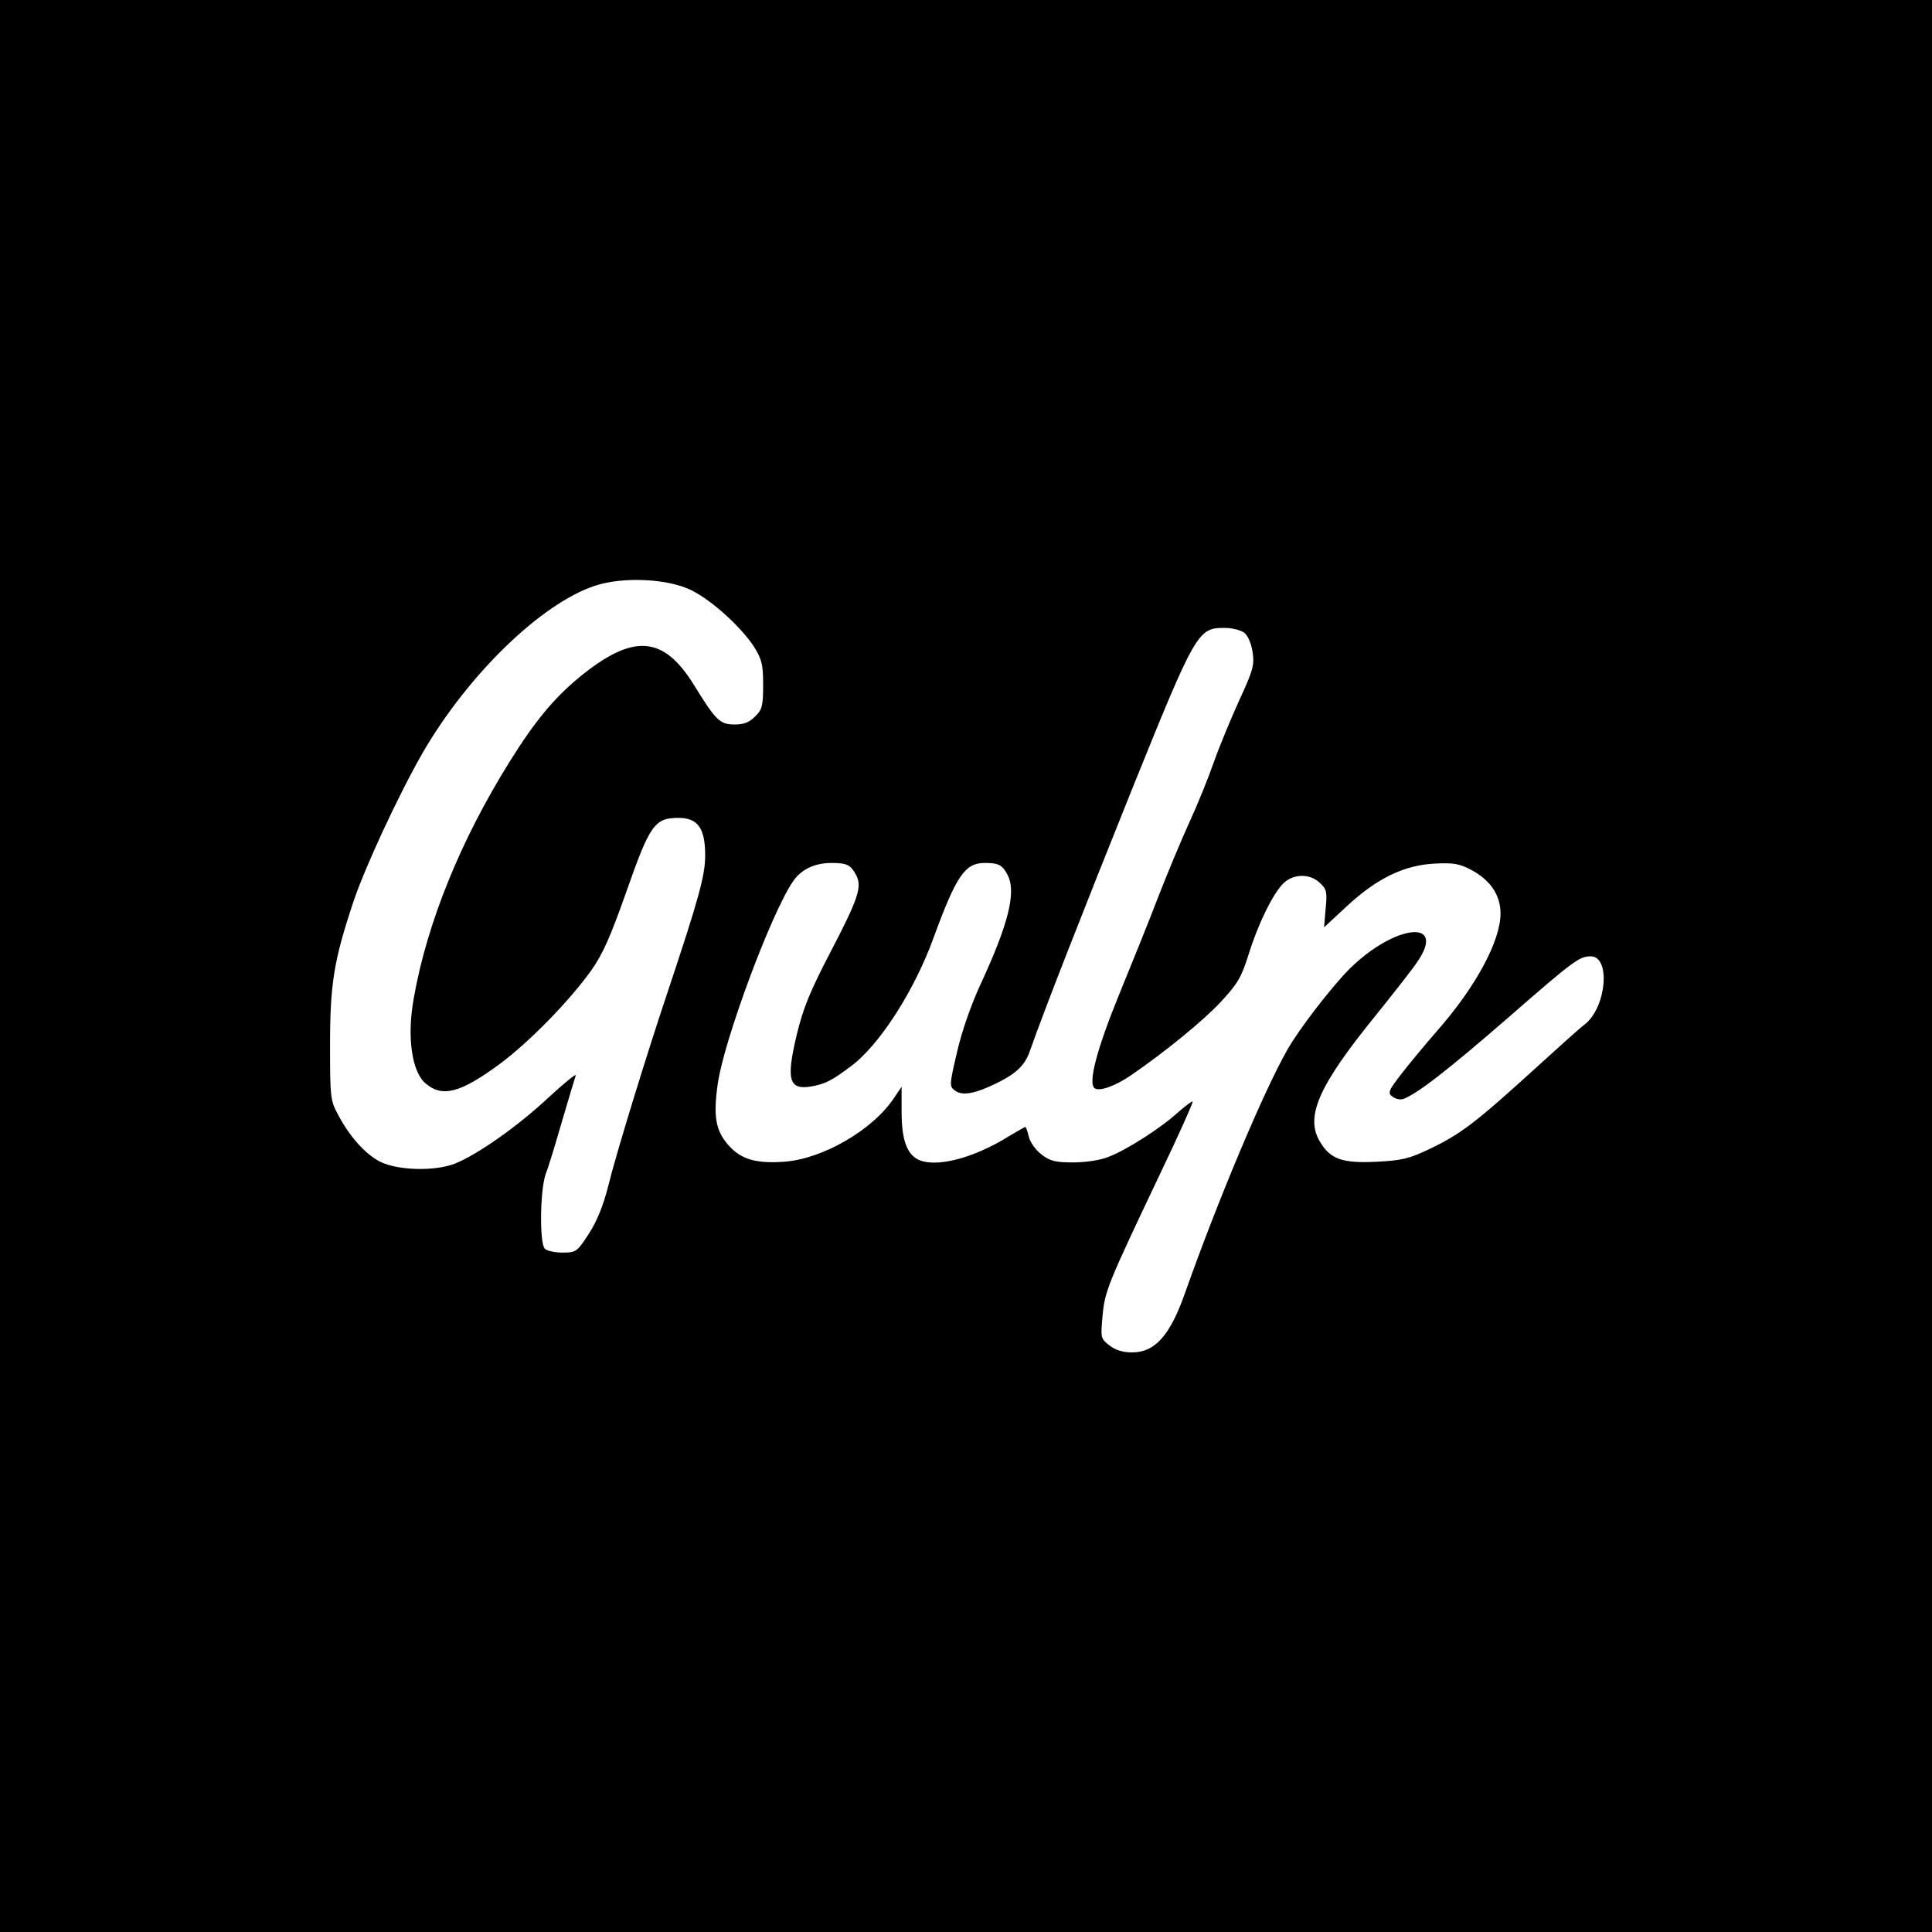
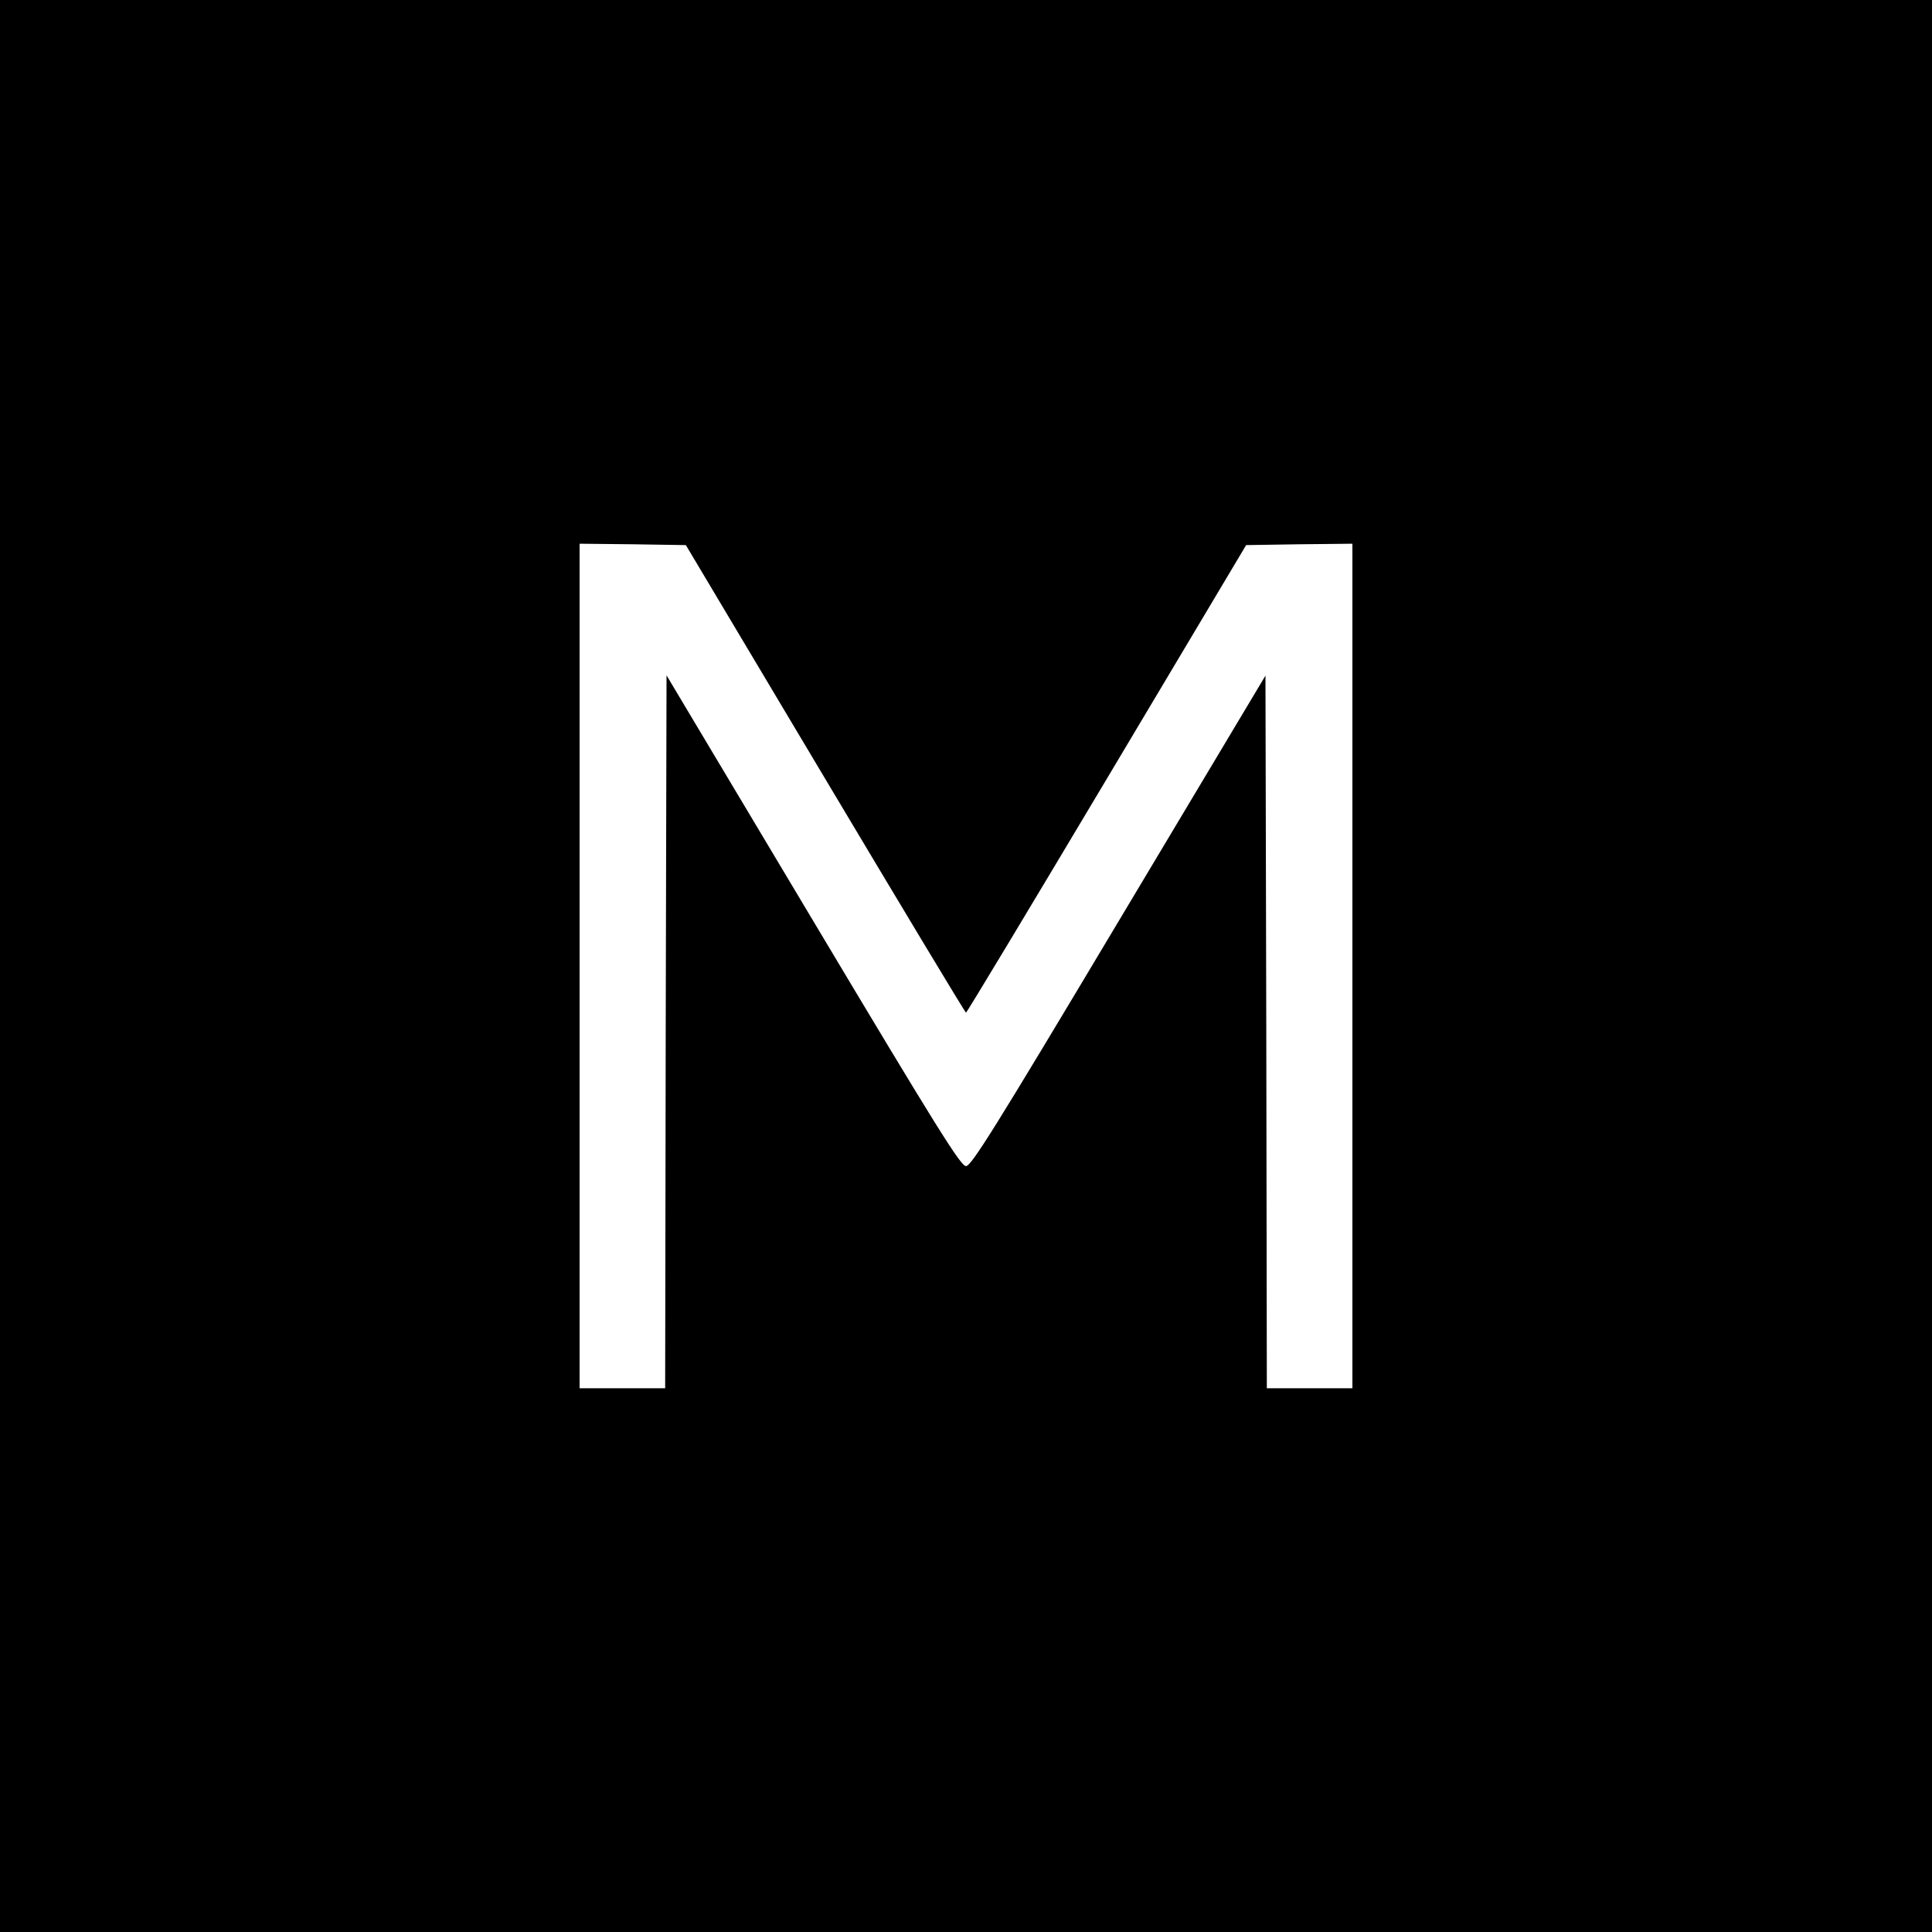
- <svg xmlns="http://www.w3.org/2000/svg" version="1.0" width="600pt" height="600pt" viewBox="0 0 600 600" preserveAspectRatio="xMidYMid meet">
-   <g transform="translate(0,600) scale(0.1,-0.1)" fill="#000000" stroke="none">
-     <path d="M0 3000 l0 -3000 3000 0 3000 0 0 3000 0 3000 -3000 0 -3000 0 0 -3000z m2149 1166 c65 -33 153 -114 193 -175 24 -39 28 -55 28 -118 0 -65 -3 -77 -25 -98 -17 -18 -35 -25 -63 -25 -46 0 -58 11 -127 123 -96 155 -190 160 -358 22 -78 -65 -136 -135 -214 -260 -153 -245 -257 -502 -298 -735 -22 -120 -6 -229 37 -265 52 -44 108 -29 229 60 92 68 217 196 285 291 36 51 60 105 110 247 72 205 87 227 161 227 60 0 83 -32 83 -116 0 -63 -19 -132 -118 -429 -65 -194 -160 -503 -183 -598 -15 -59 -34 -108 -60 -148 -37 -57 -40 -59 -82 -59 -24 0 -48 5 -55 12 -17 17 -15 183 3 233 9 22 31 96 51 165 20 68 39 131 42 140 3 8 -34 -22 -84 -68 -96 -90 -223 -179 -292 -206 -62 -24 -174 -21 -229 5 -47 23 -97 78 -134 149 -23 42 -24 55 -24 215 0 190 12 263 72 443 36 108 140 332 215 463 141 244 369 465 536 520 88 29 229 22 301 -15z m1715 -131 c11 -8 22 -33 26 -60 6 -40 2 -56 -41 -149 -26 -57 -62 -144 -79 -192 -17 -49 -51 -133 -76 -187 -25 -55 -69 -160 -98 -235 -29 -76 -83 -209 -119 -297 -72 -176 -99 -281 -77 -295 16 -10 65 8 113 41 109 75 222 168 276 225 54 58 66 78 88 148 30 97 76 190 108 222 31 31 83 32 114 2 21 -19 23 -28 18 -79 l-5 -59 71 66 c94 87 178 127 272 132 59 3 77 0 115 -20 59 -32 90 -78 90 -135 0 -86 -78 -230 -200 -368 -34 -39 -82 -97 -107 -129 -42 -54 -44 -61 -28 -72 9 -7 24 -10 33 -7 43 16 135 87 324 251 205 179 223 192 258 192 63 0 49 -158 -18 -211 -14 -10 -88 -77 -165 -147 -176 -160 -224 -196 -317 -240 -64 -31 -88 -36 -166 -40 -105 -5 -142 8 -174 61 -48 78 -6 174 172 393 57 71 117 147 131 169 90 133 -73 114 -213 -25 -57 -58 -155 -185 -192 -250 -75 -132 -216 -468 -318 -756 -46 -131 -93 -184 -164 -184 -29 0 -52 7 -71 22 -27 21 -27 24 -21 91 7 77 15 97 179 442 58 121 103 222 101 224 -2 2 -22 -13 -45 -33 -52 -48 -161 -118 -217 -139 -24 -10 -71 -17 -109 -17 -55 0 -72 4 -99 25 -18 14 -35 38 -39 55 -4 16 -8 30 -11 30 -2 0 -26 -14 -53 -30 -111 -69 -229 -98 -282 -70 -34 19 -49 64 -49 147 l0 78 -25 -37 c-67 -99 -222 -188 -341 -196 -88 -6 -134 8 -173 53 -39 45 -46 89 -32 189 19 134 166 531 234 629 25 37 67 57 119 57 49 0 60 -6 77 -38 19 -36 6 -74 -80 -239 -63 -121 -85 -174 -105 -258 -33 -139 -24 -171 46 -159 44 8 63 18 123 63 88 65 197 235 256 398 71 194 98 233 159 233 43 0 55 -6 71 -37 28 -53 3 -152 -83 -338 -28 -60 -58 -144 -73 -209 -25 -106 -25 -110 -7 -123 23 -17 62 -10 131 24 59 29 86 55 101 98 46 131 167 439 316 810 199 493 206 505 288 505 24 0 52 -7 62 -15z" />
+ <svg xmlns="http://www.w3.org/2000/svg" version="1.0" width="700pt" height="700pt" viewBox="0 0 700 700" preserveAspectRatio="xMidYMid meet">
+   <g transform="translate(0,700) scale(0.1,-0.1)" fill="#000000" stroke="none">
+     <path d="M0 3500 l0 -3500 3500 0 3500 0 0 3500 0 3500 -3500 0 -3500 0 0 -3500z m2990 678 c278 -466 507 -847 510 -847 3 0 232 381 510 847 l505 847 193 3 192 2 0 -1530 0 -1530 -155 0 -155 0 -2 1291 -3 1291 -531 -888 c-454 -760 -535 -889 -554 -889 -19 0 -100 129 -554 889 l-531 889 -3 -1291 -2 -1292 -155 0 -155 0 0 1530 0 1530 192 -2 193 -3 505 -847z" />
  </g>
</svg>
